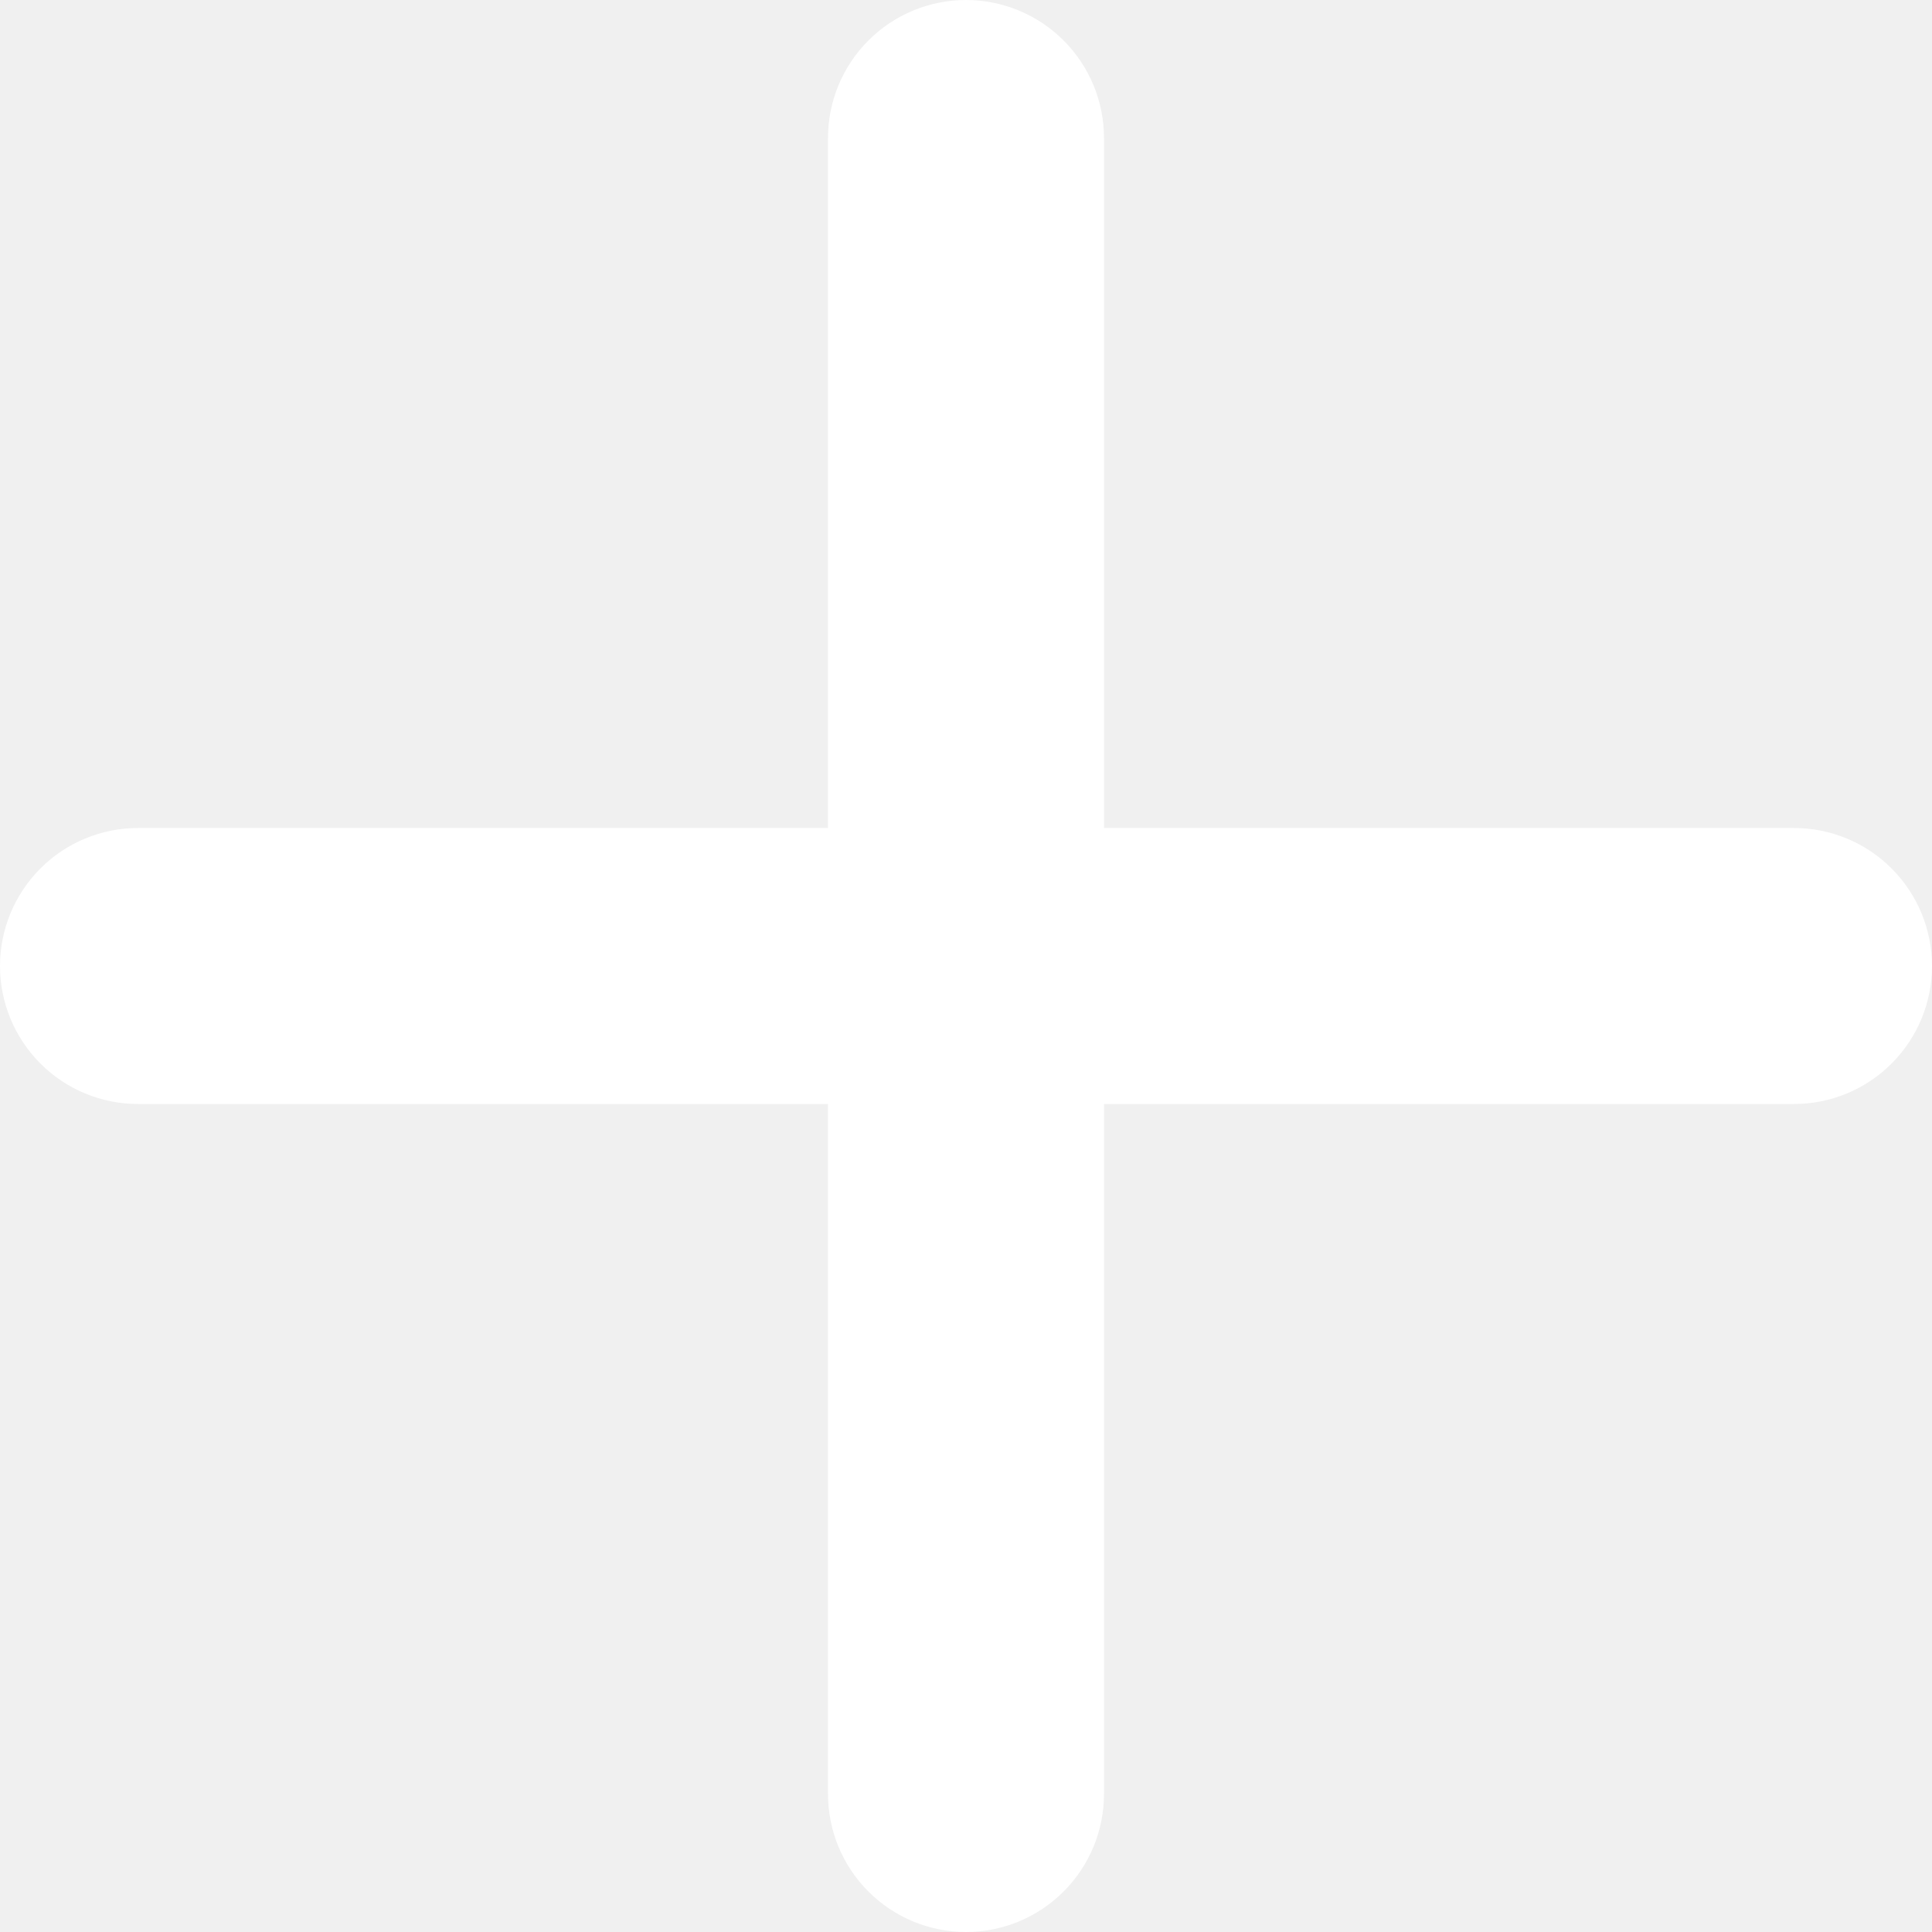
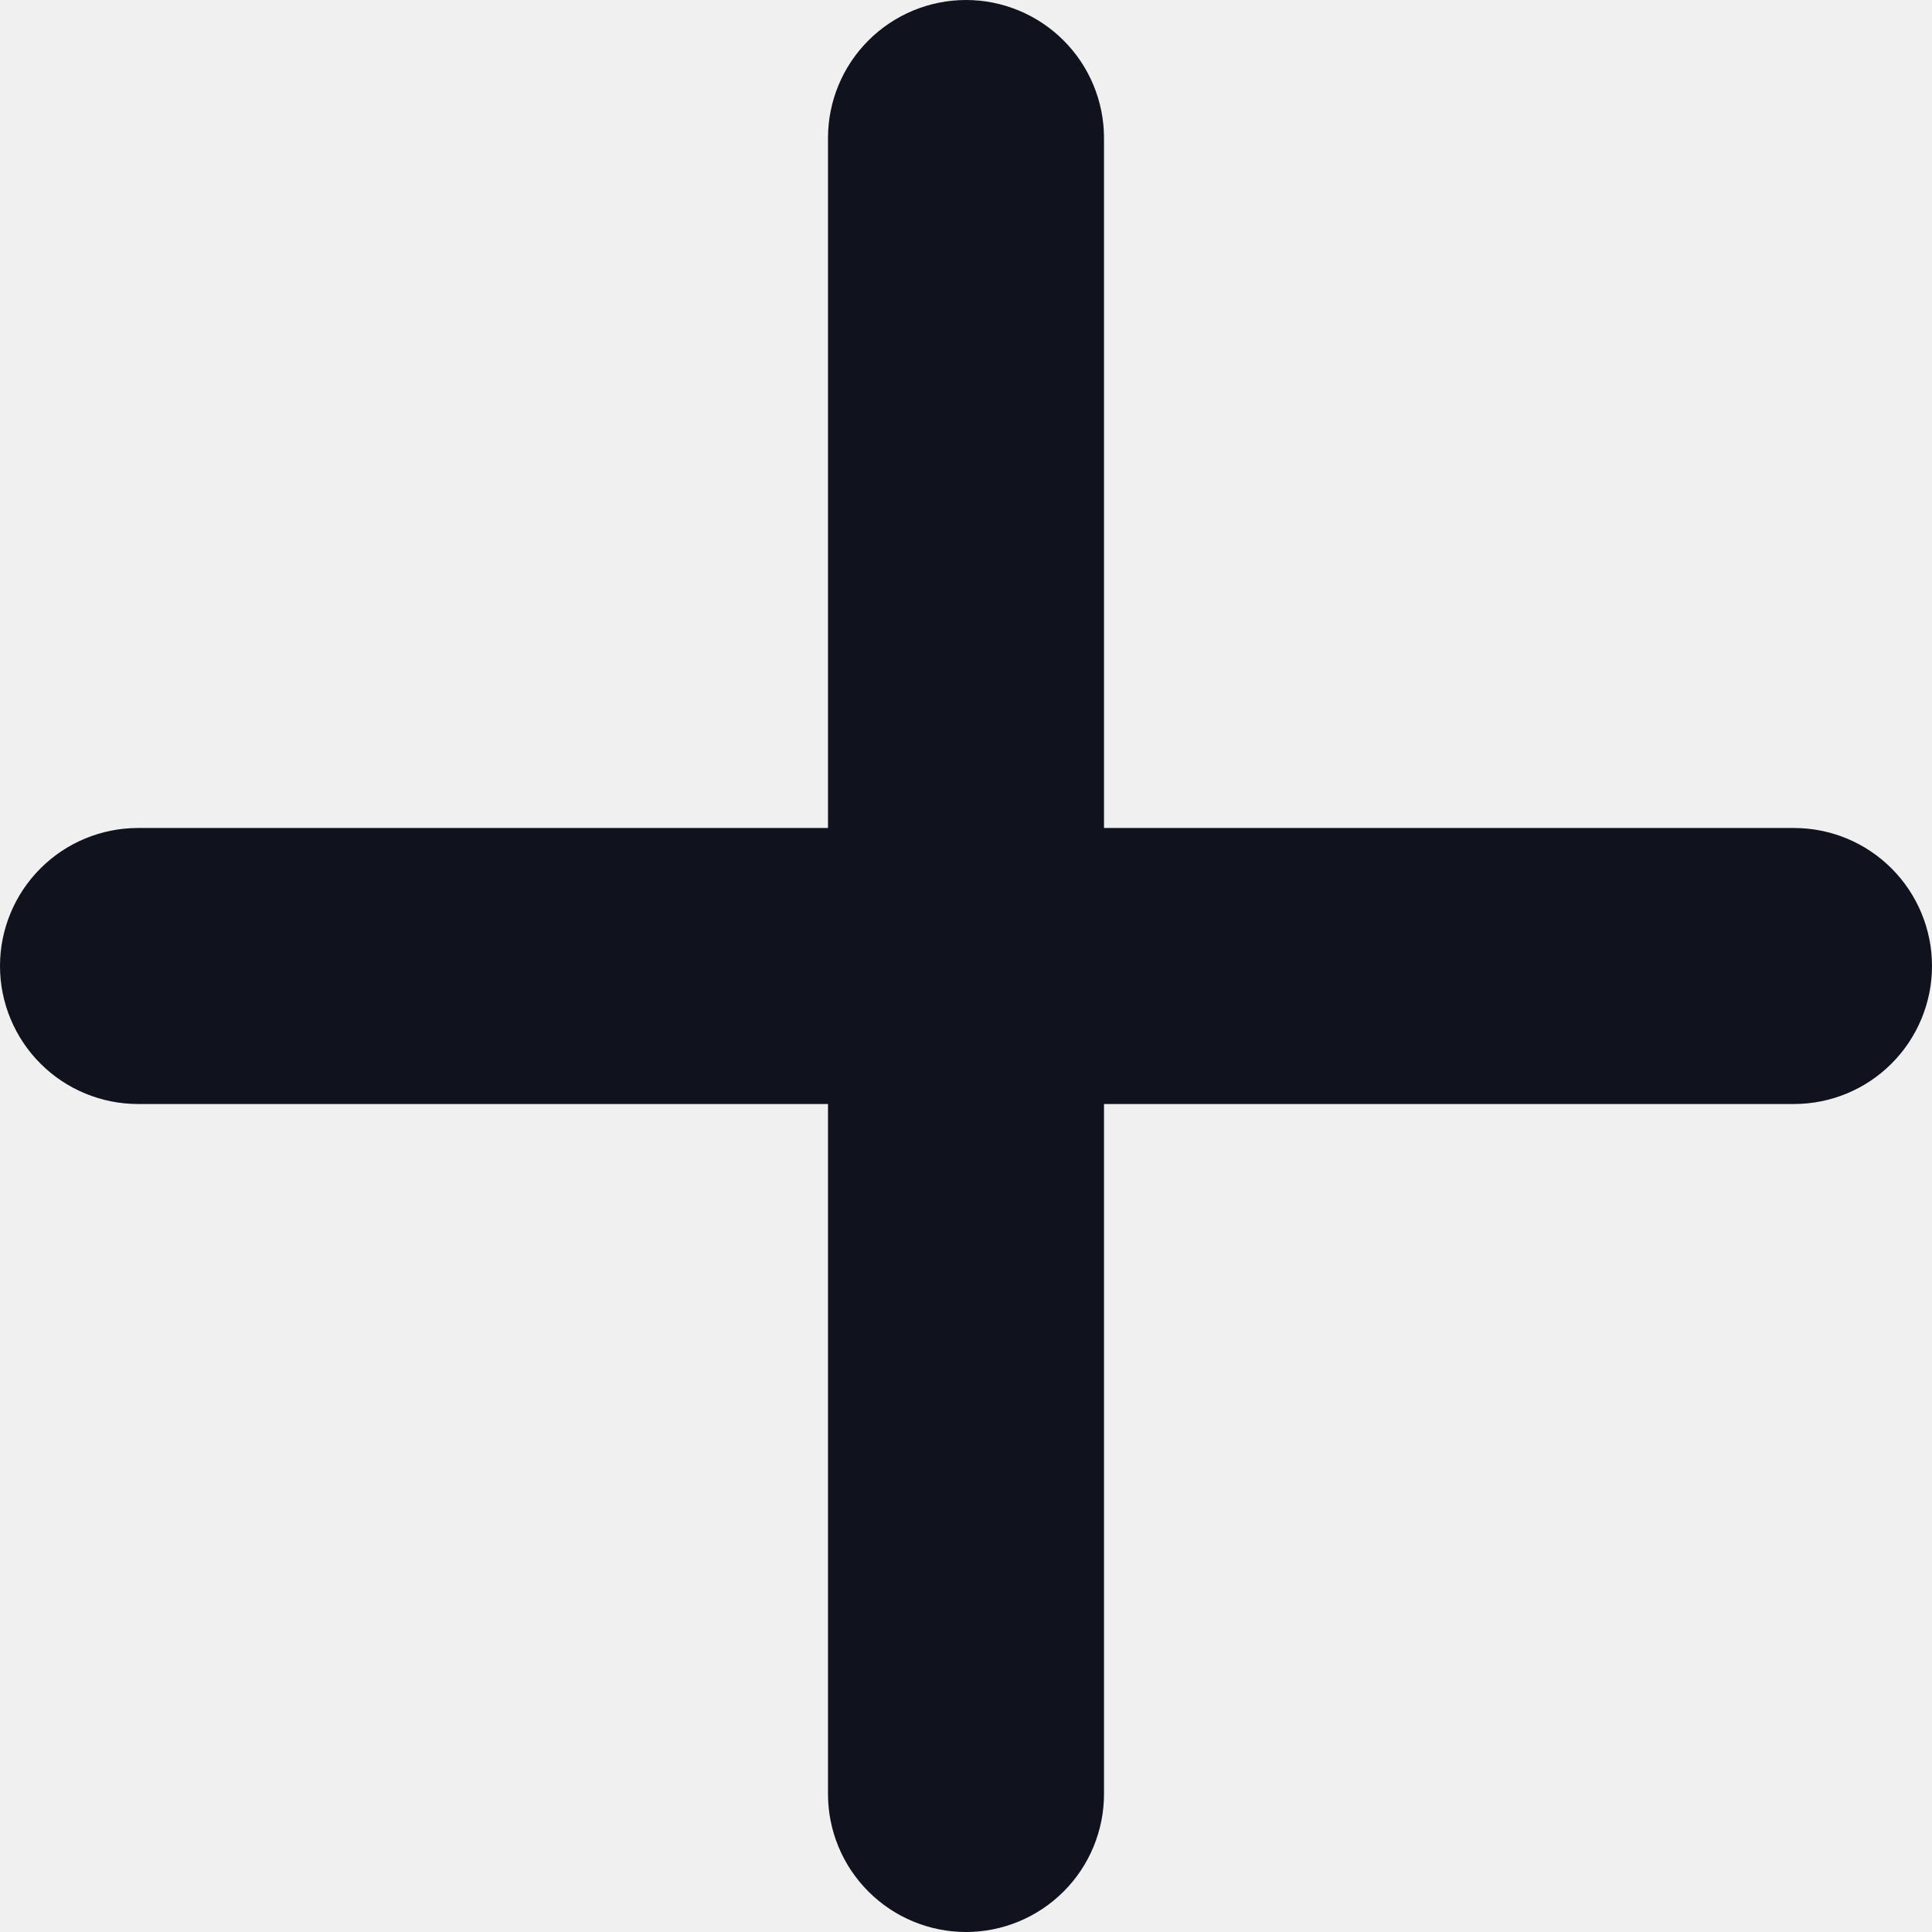
<svg xmlns="http://www.w3.org/2000/svg" width="30" height="30" viewBox="0 0 30 30" fill="none">
-   <path d="M27.857 17.143H17.143V27.857C17.143 28.425 16.917 28.971 16.515 29.372C16.113 29.774 15.568 30 15 30C14.432 30 13.887 29.774 13.485 29.372C13.083 28.971 12.857 28.425 12.857 27.857V17.143H2.143C1.575 17.143 1.029 16.917 0.628 16.515C0.226 16.113 0 15.568 0 15C0 14.432 0.226 13.887 0.628 13.485C1.029 13.083 1.575 12.857 2.143 12.857H12.857V2.143C12.857 1.575 13.083 1.029 13.485 0.628C13.887 0.226 14.432 0 15 0C15.568 0 16.113 0.226 16.515 0.628C16.917 1.029 17.143 1.575 17.143 2.143V12.857H27.857C28.425 12.857 28.971 13.083 29.372 13.485C29.774 13.887 30 14.432 30 15C30 15.568 29.774 16.113 29.372 16.515C28.971 16.917 28.425 17.143 27.857 17.143Z" fill="white" />
+   <path d="M27.857 17.143H17.143V27.857C17.143 28.425 16.917 28.971 16.515 29.372C16.113 29.774 15.568 30 15 30C14.432 30 13.887 29.774 13.485 29.372C13.083 28.971 12.857 28.425 12.857 27.857V17.143H2.143C1.575 17.143 1.029 16.917 0.628 16.515C0.226 16.113 0 15.568 0 15C0 14.432 0.226 13.887 0.628 13.485C1.029 13.083 1.575 12.857 2.143 12.857H12.857V2.143C12.857 1.575 13.083 1.029 13.485 0.628C13.887 0.226 14.432 0 15 0C15.568 0 16.113 0.226 16.515 0.628C16.917 1.029 17.143 1.575 17.143 2.143V12.857H27.857C28.425 12.857 28.971 13.083 29.372 13.485C29.774 13.887 30 14.432 30 15C30 15.568 29.774 16.113 29.372 16.515C28.971 16.917 28.425 17.143 27.857 17.143Z" fill="#10131D" />
</svg>
